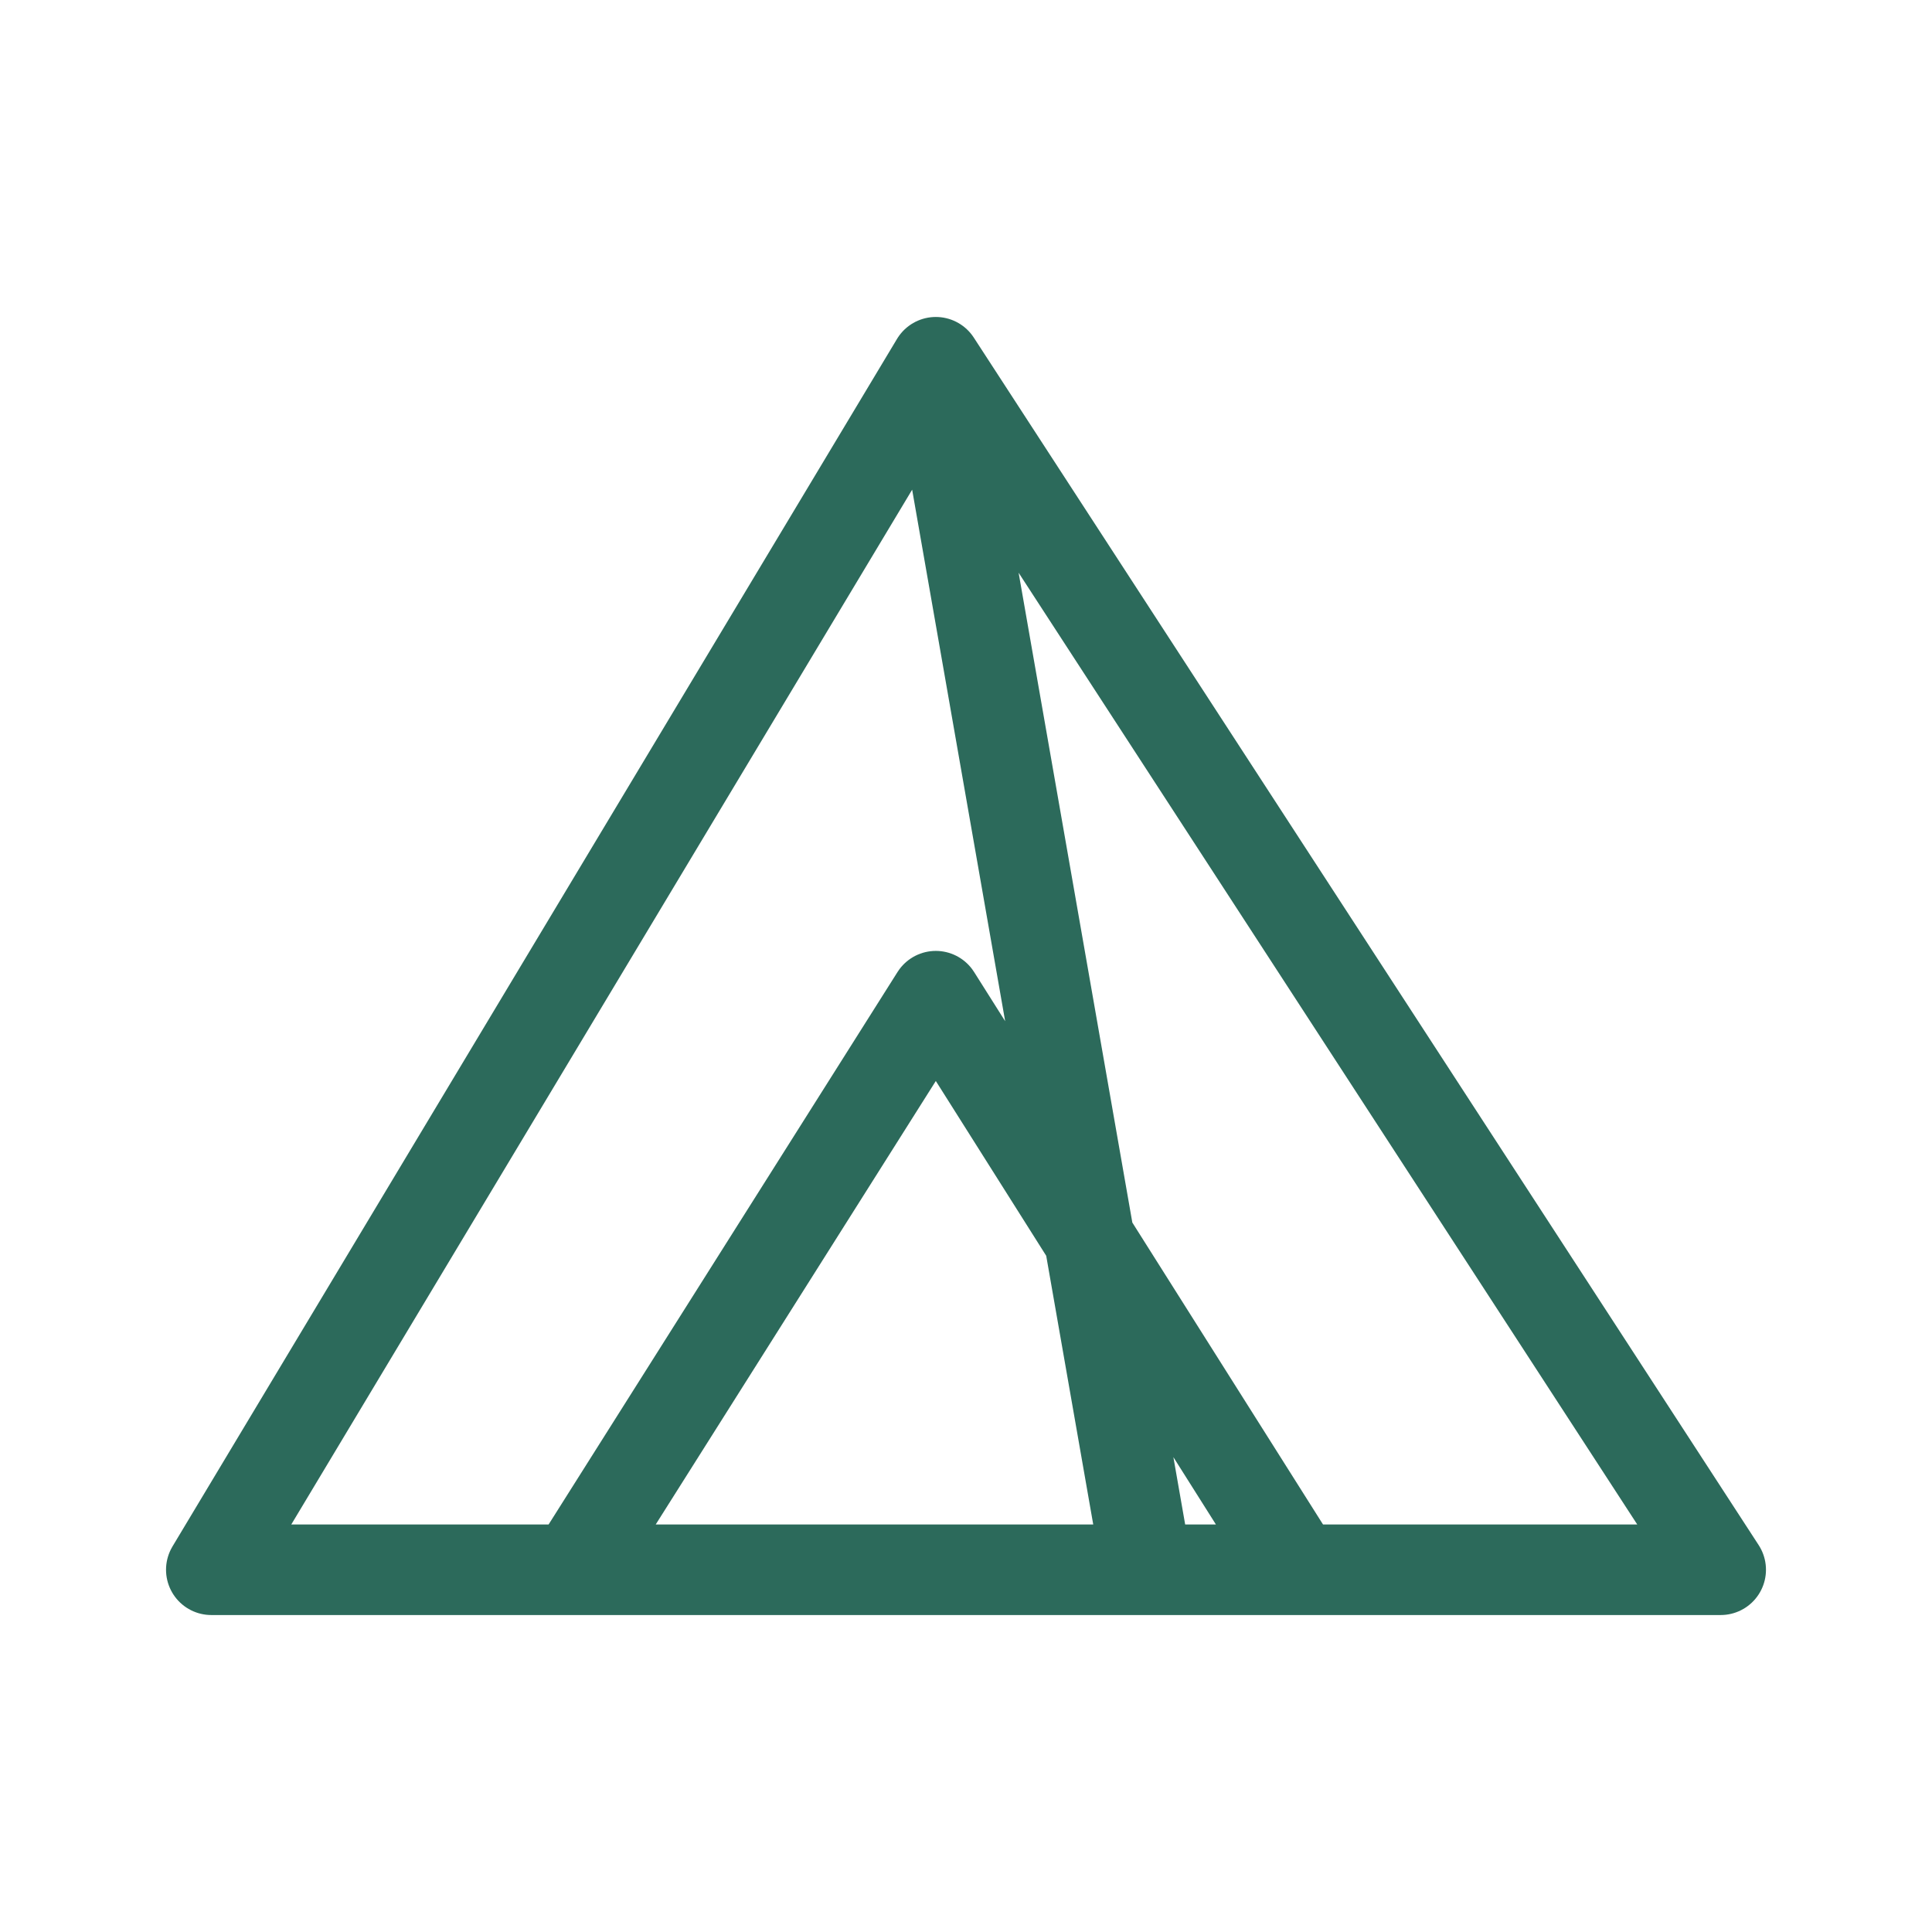
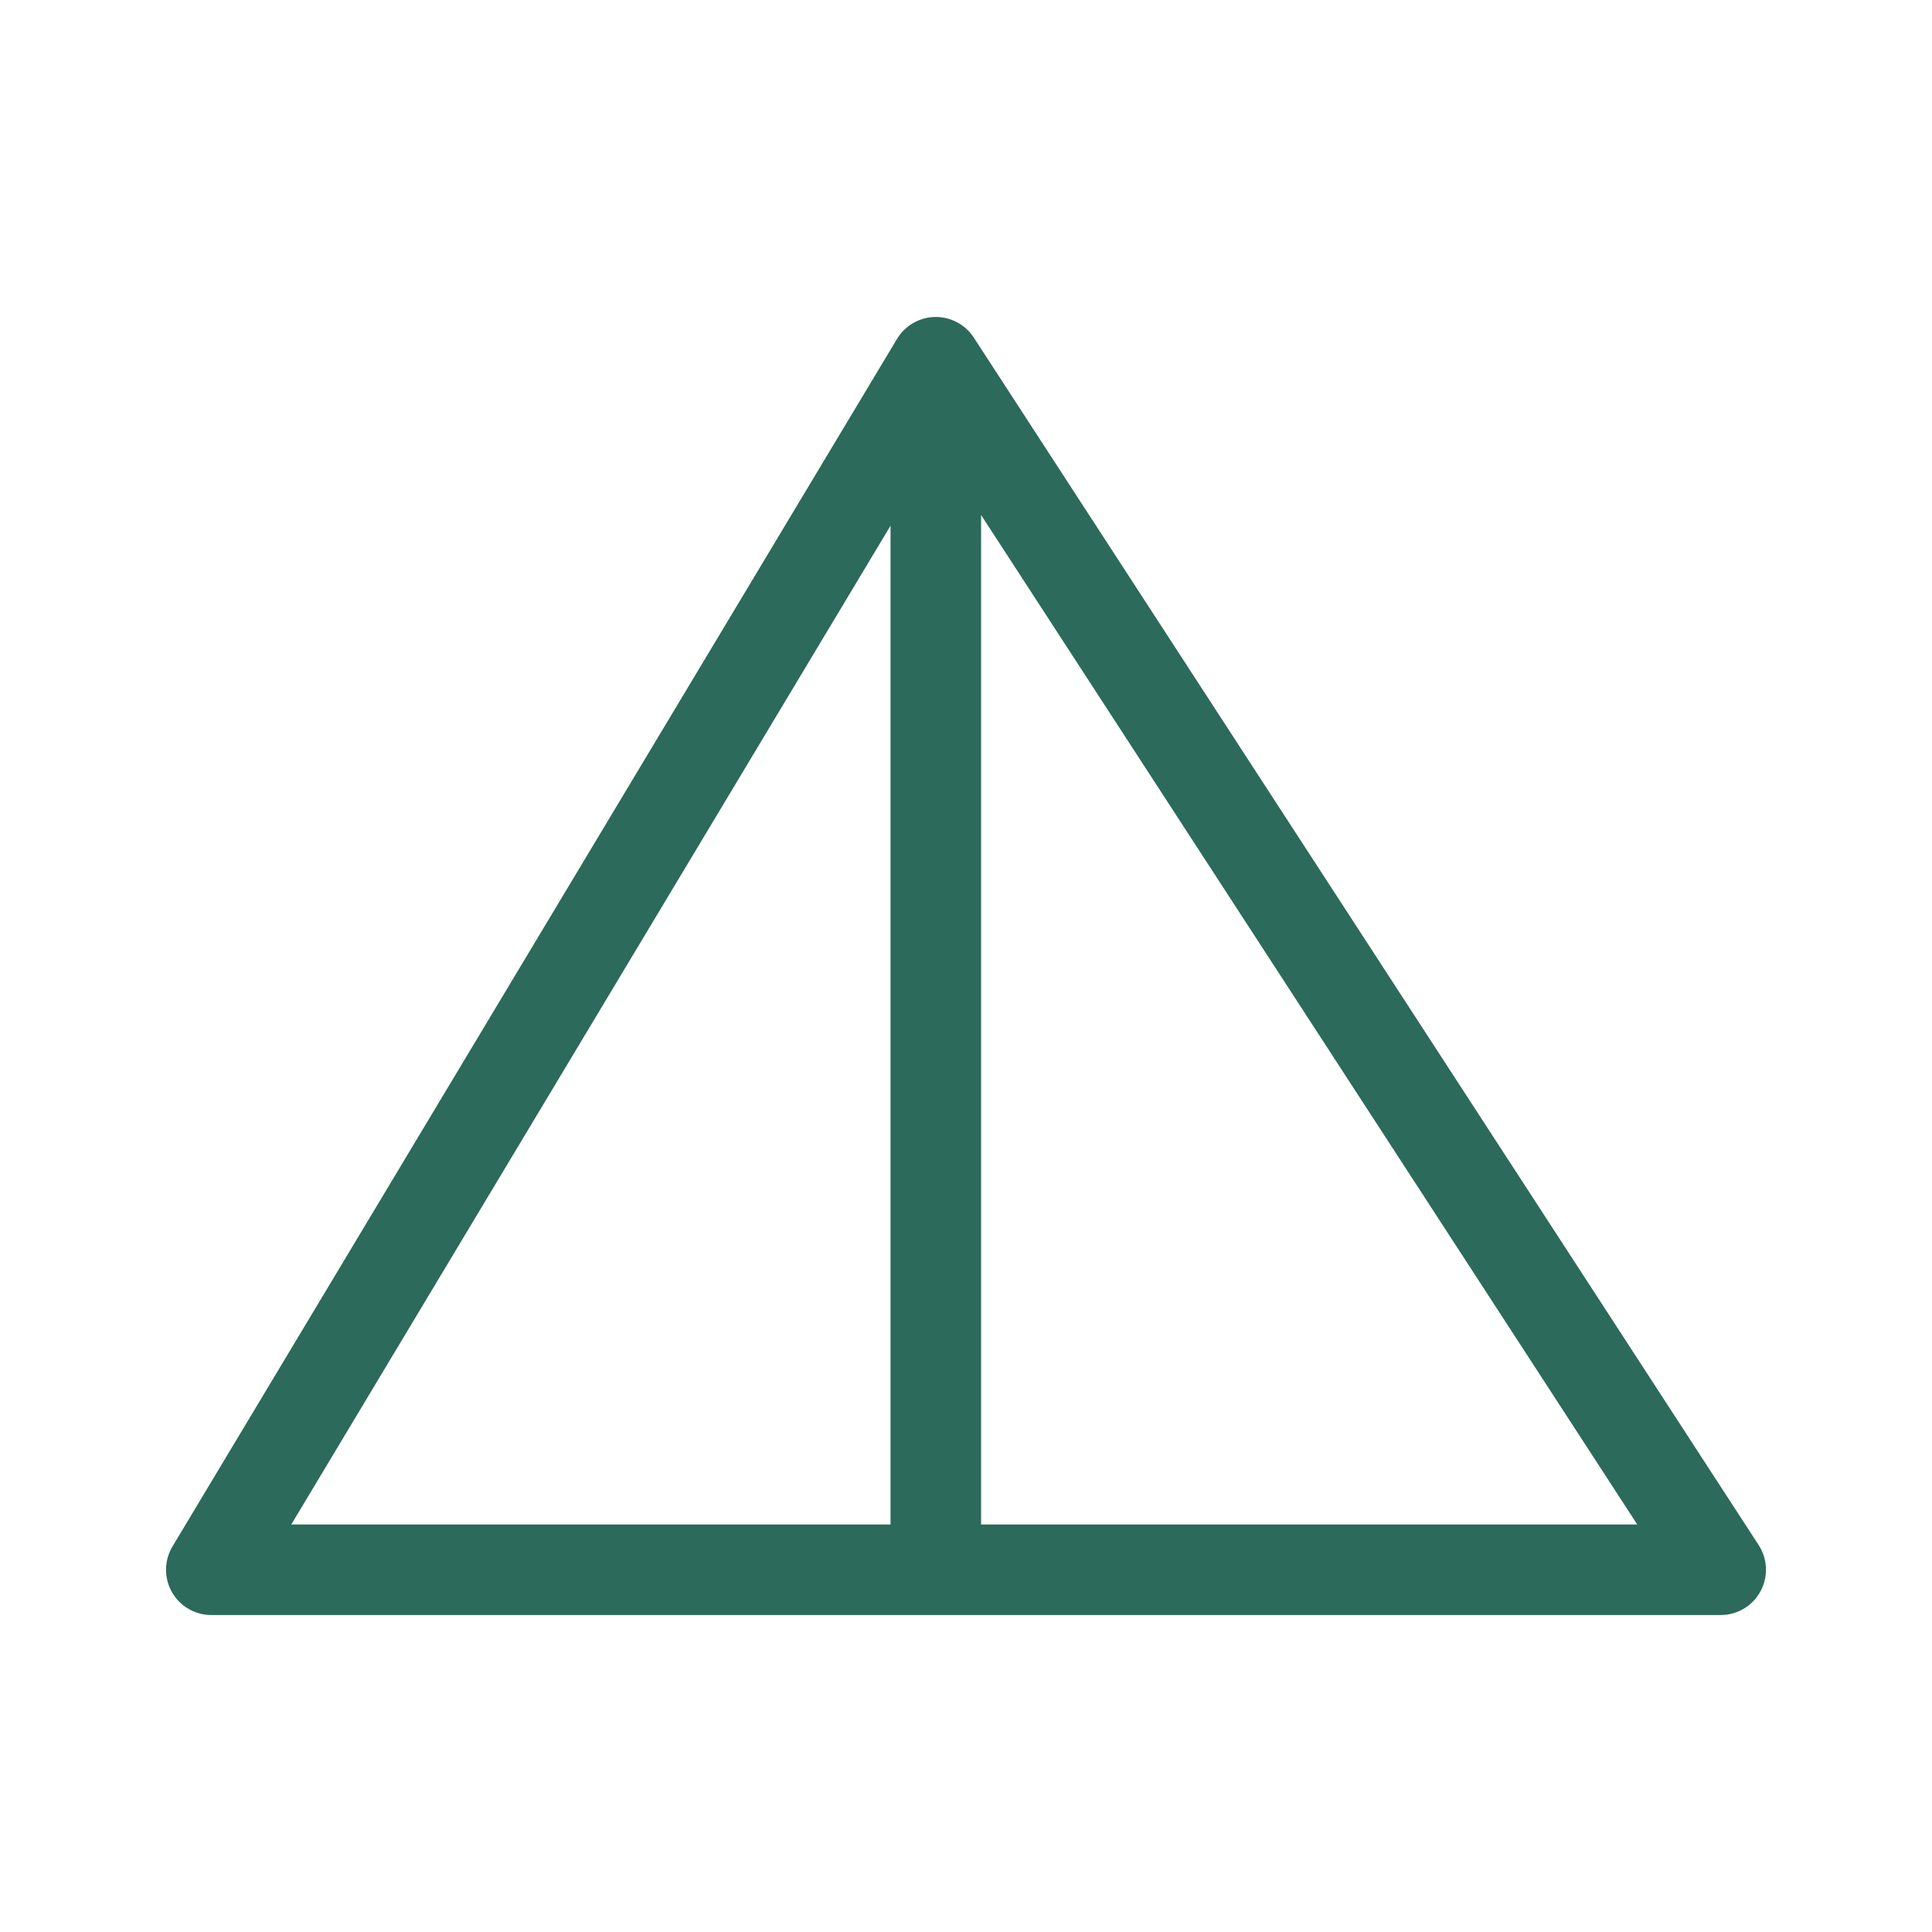
<svg xmlns="http://www.w3.org/2000/svg" viewBox="0 0 64 64">
  <g fill="none" stroke="#2c6a5b" stroke-width="3" stroke-linecap="round" stroke-linejoin="round">
-     <path d="M7 52L31 12L57 52ZM31 12L38 52M19 52L31 33L43 52" />
+     <path d="M7 52 L31 12 L57 52 Z M31 12 L31 52" />
  </g>
</svg>
